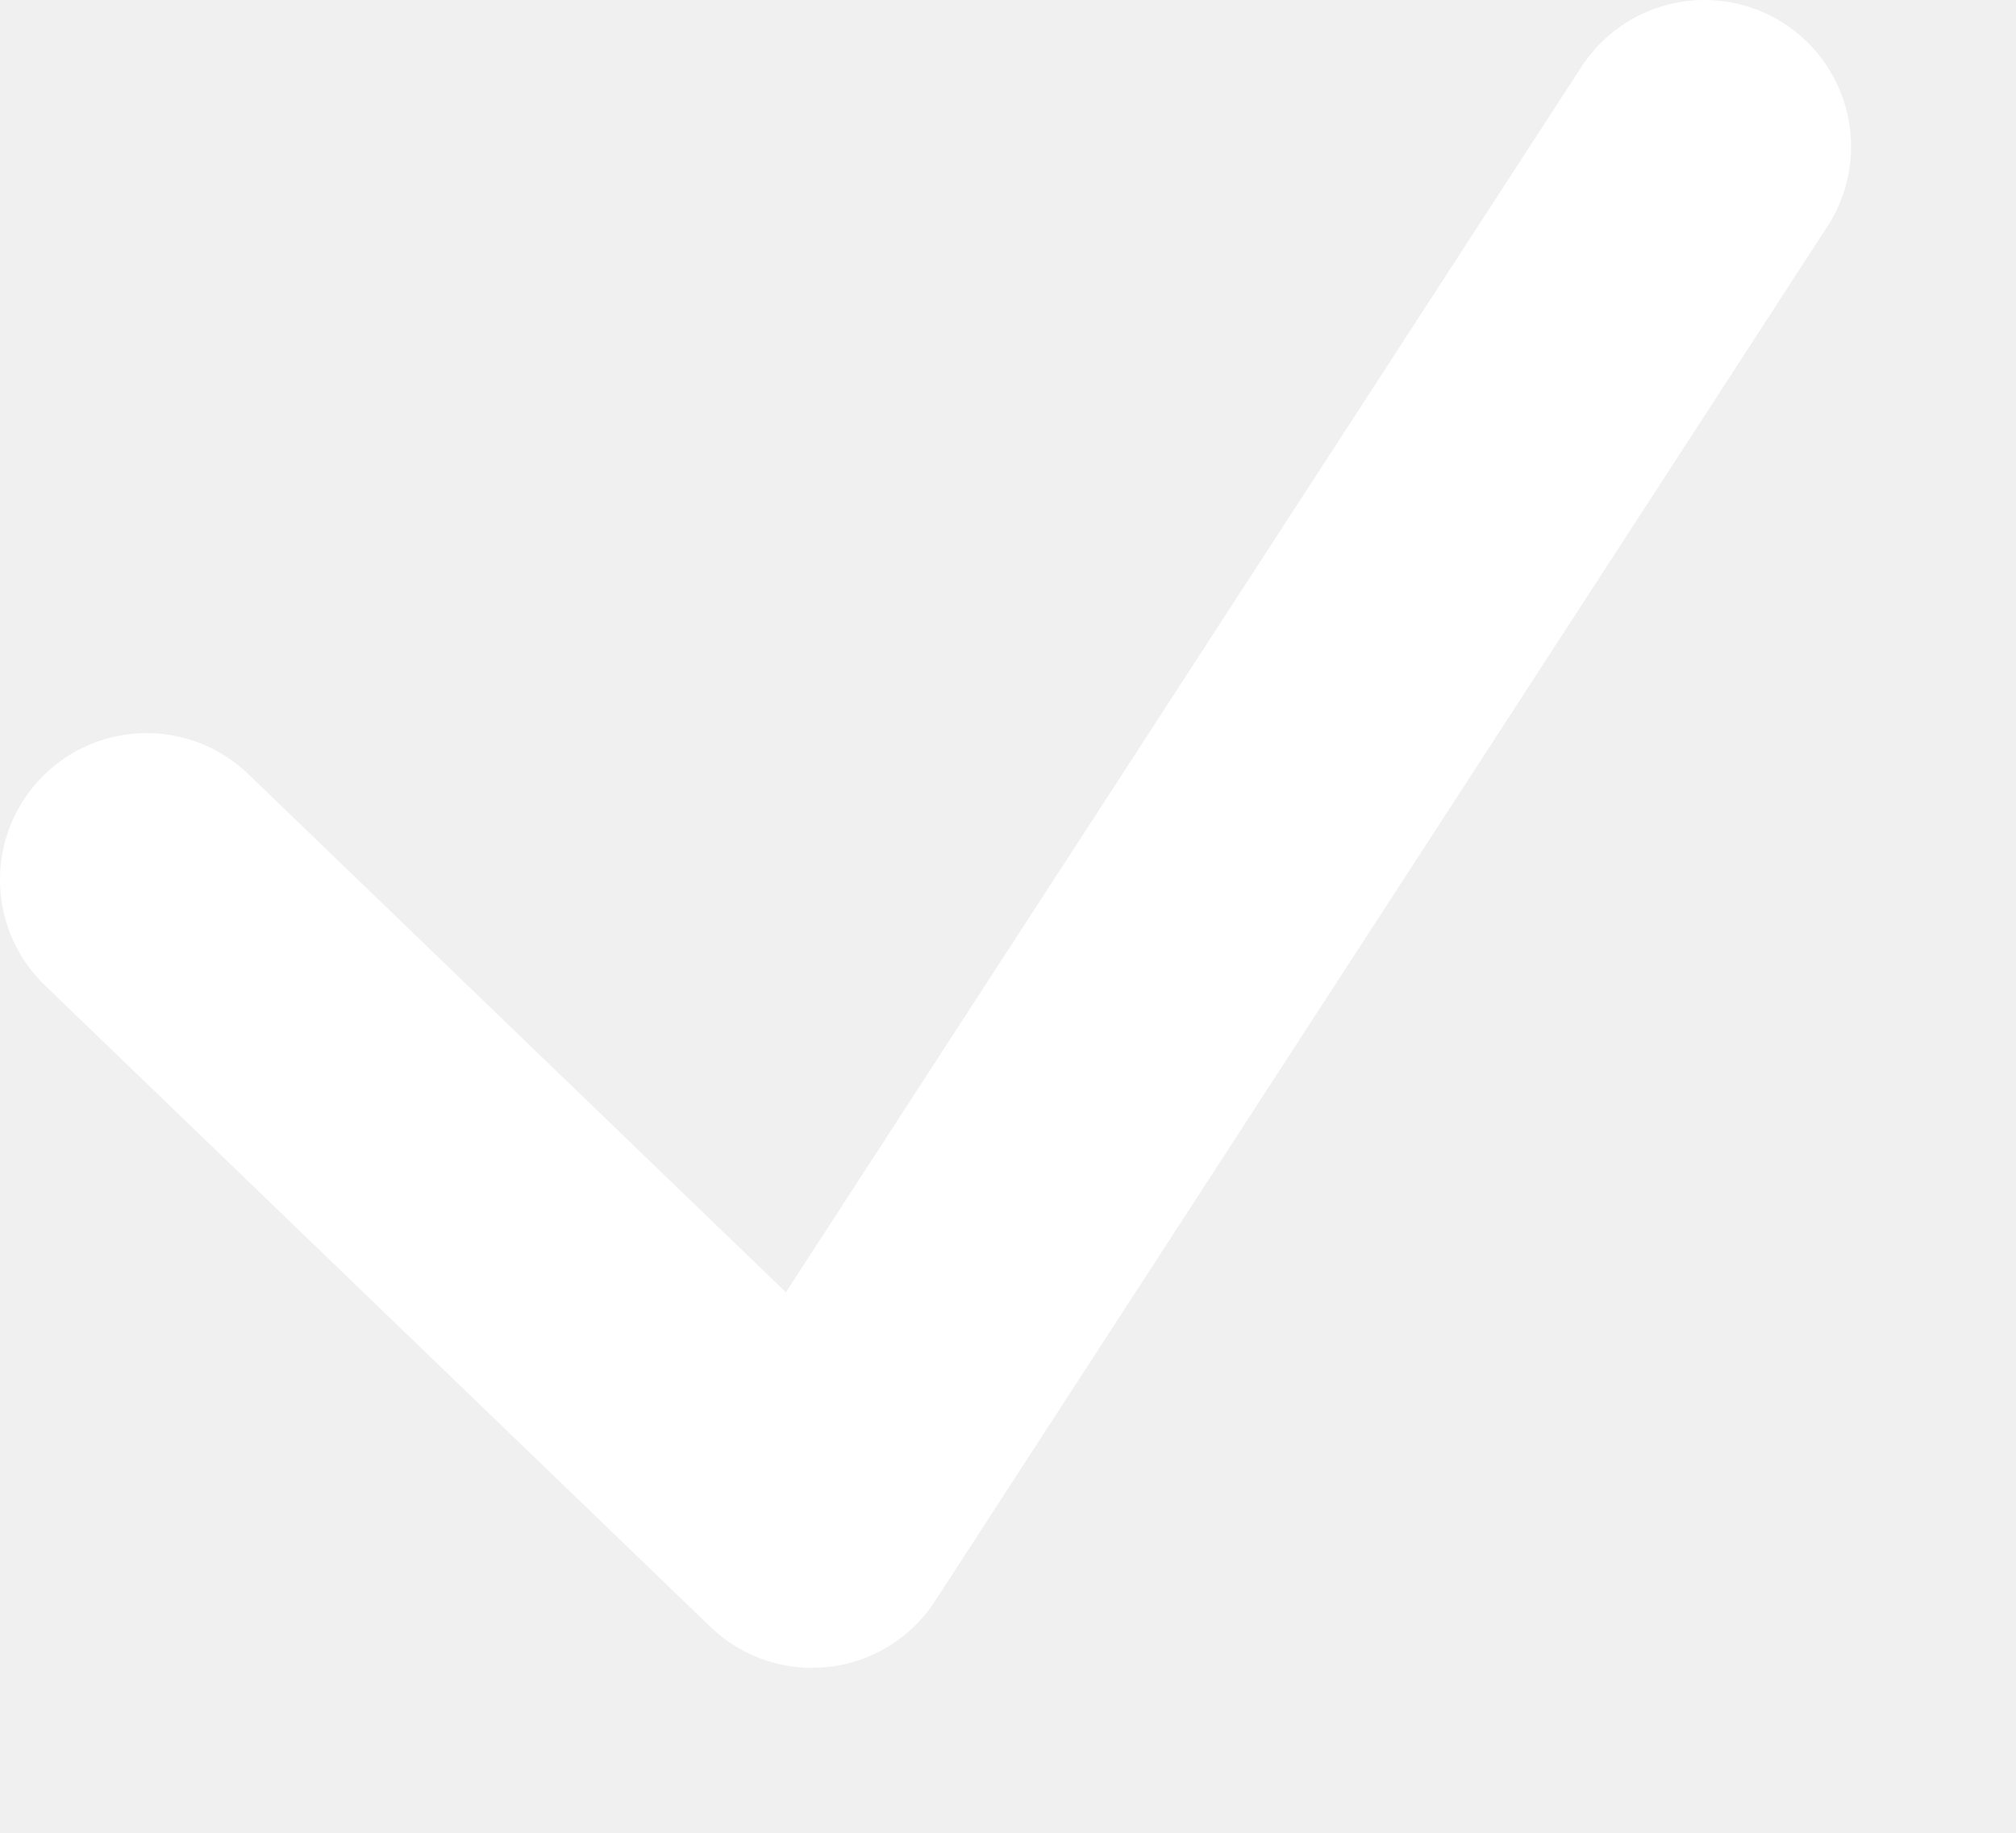
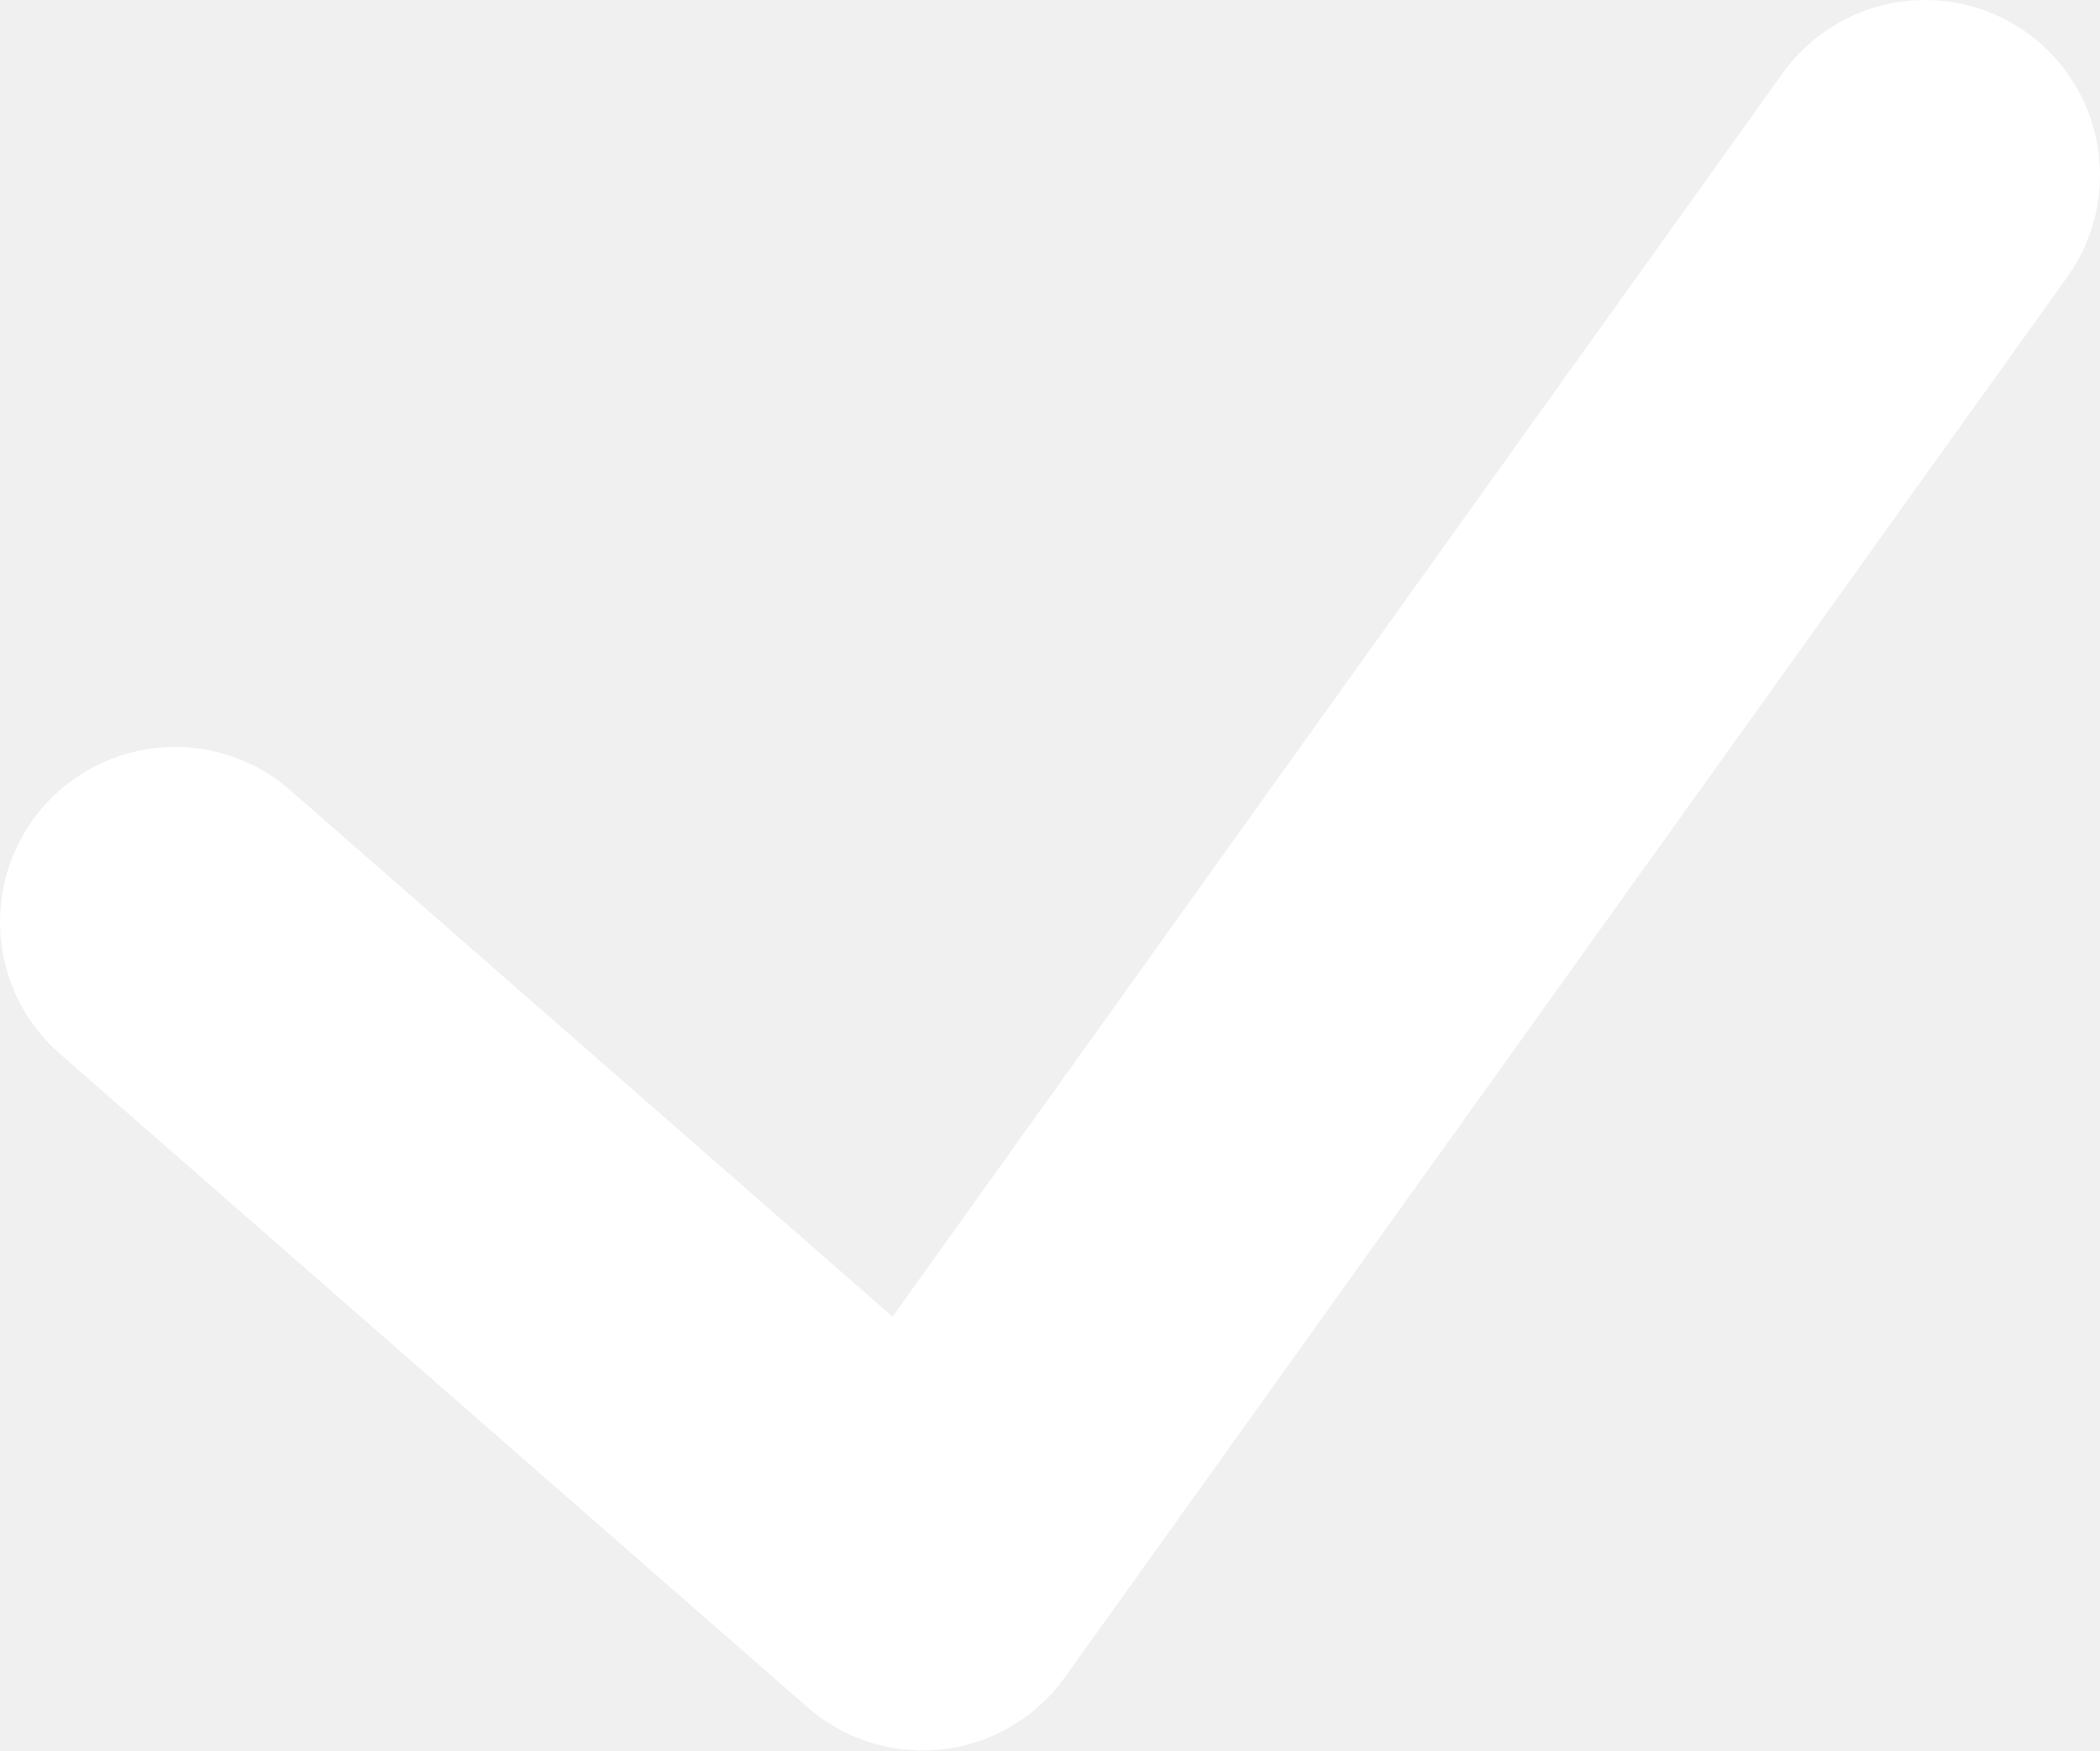
- <svg xmlns="http://www.w3.org/2000/svg" width="11" height="10" viewBox="0 0 11 10" fill="none">
-   <path d="M0.8 4.8L4.431 8.3L9.3 0.8" stroke="white" stroke-width="1.6" stroke-linecap="round" stroke-linejoin="round" />
+ <svg xmlns="http://www.w3.org/2000/svg" width="12" height="10" viewBox="0 0 12 10" fill="none">
+   <path d="M1 5.267L5.272 9L11 1" stroke="white" stroke-width="2" stroke-linecap="round" stroke-linejoin="round" />
</svg>
